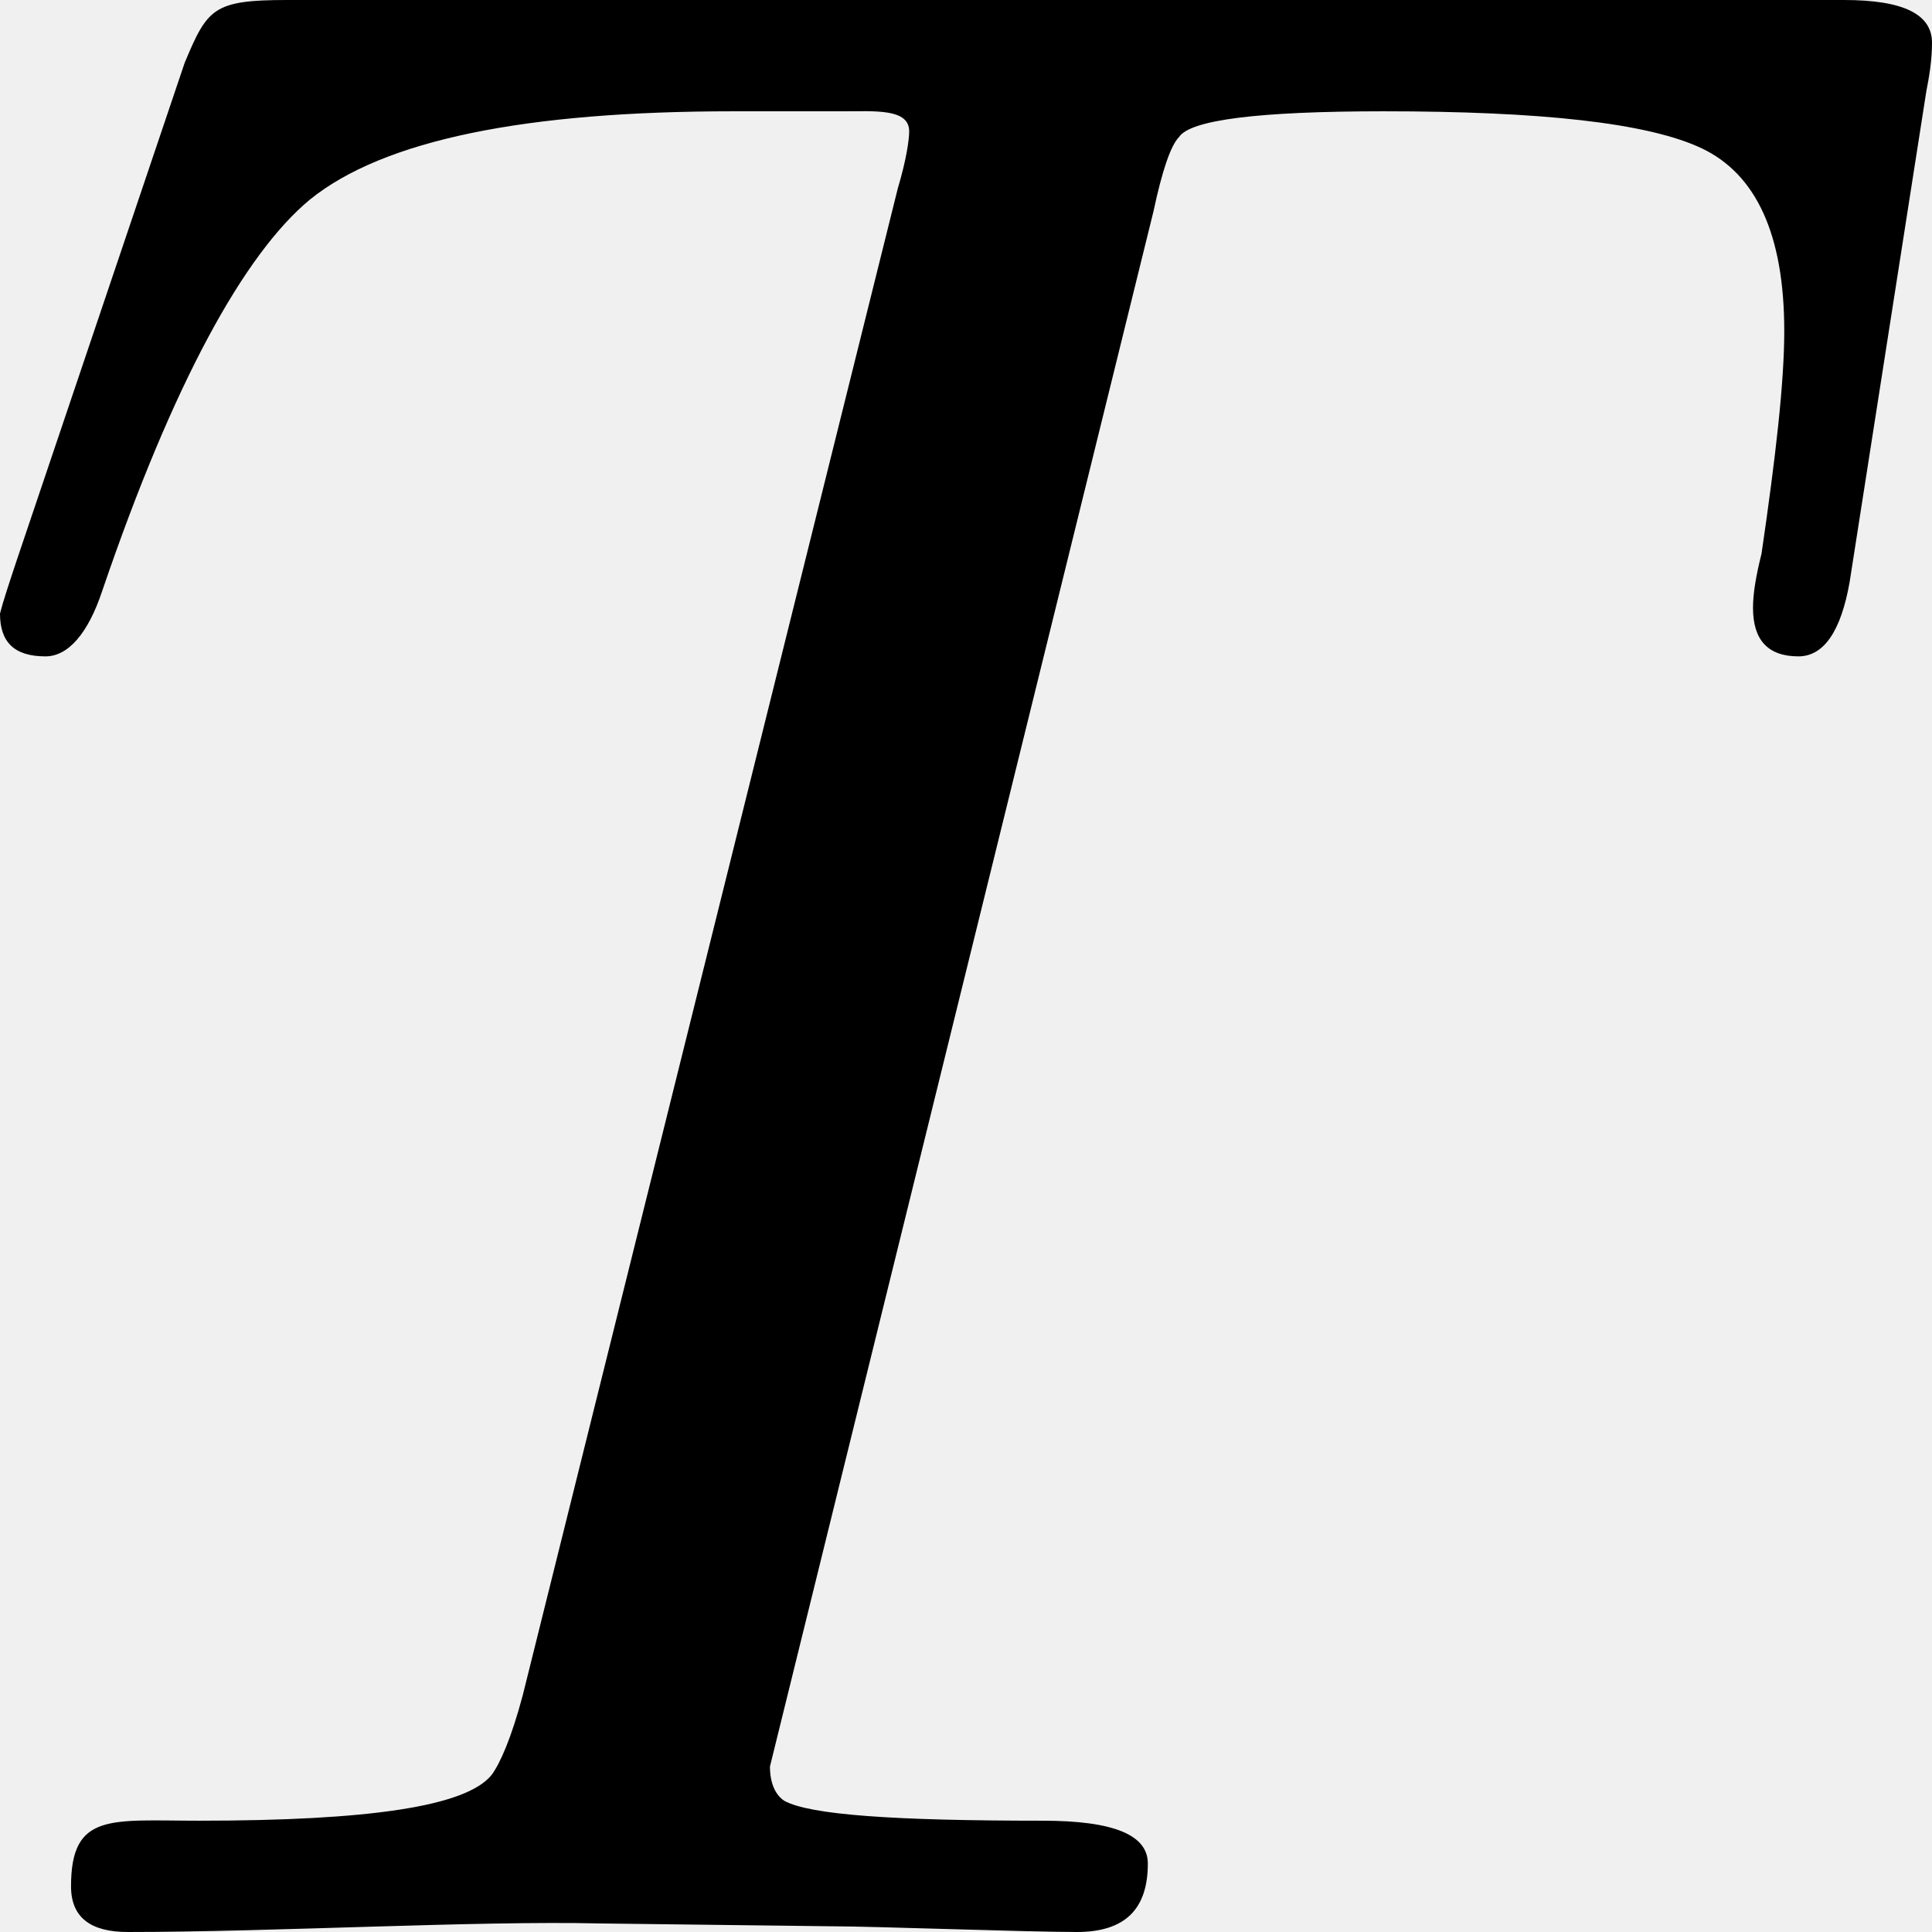
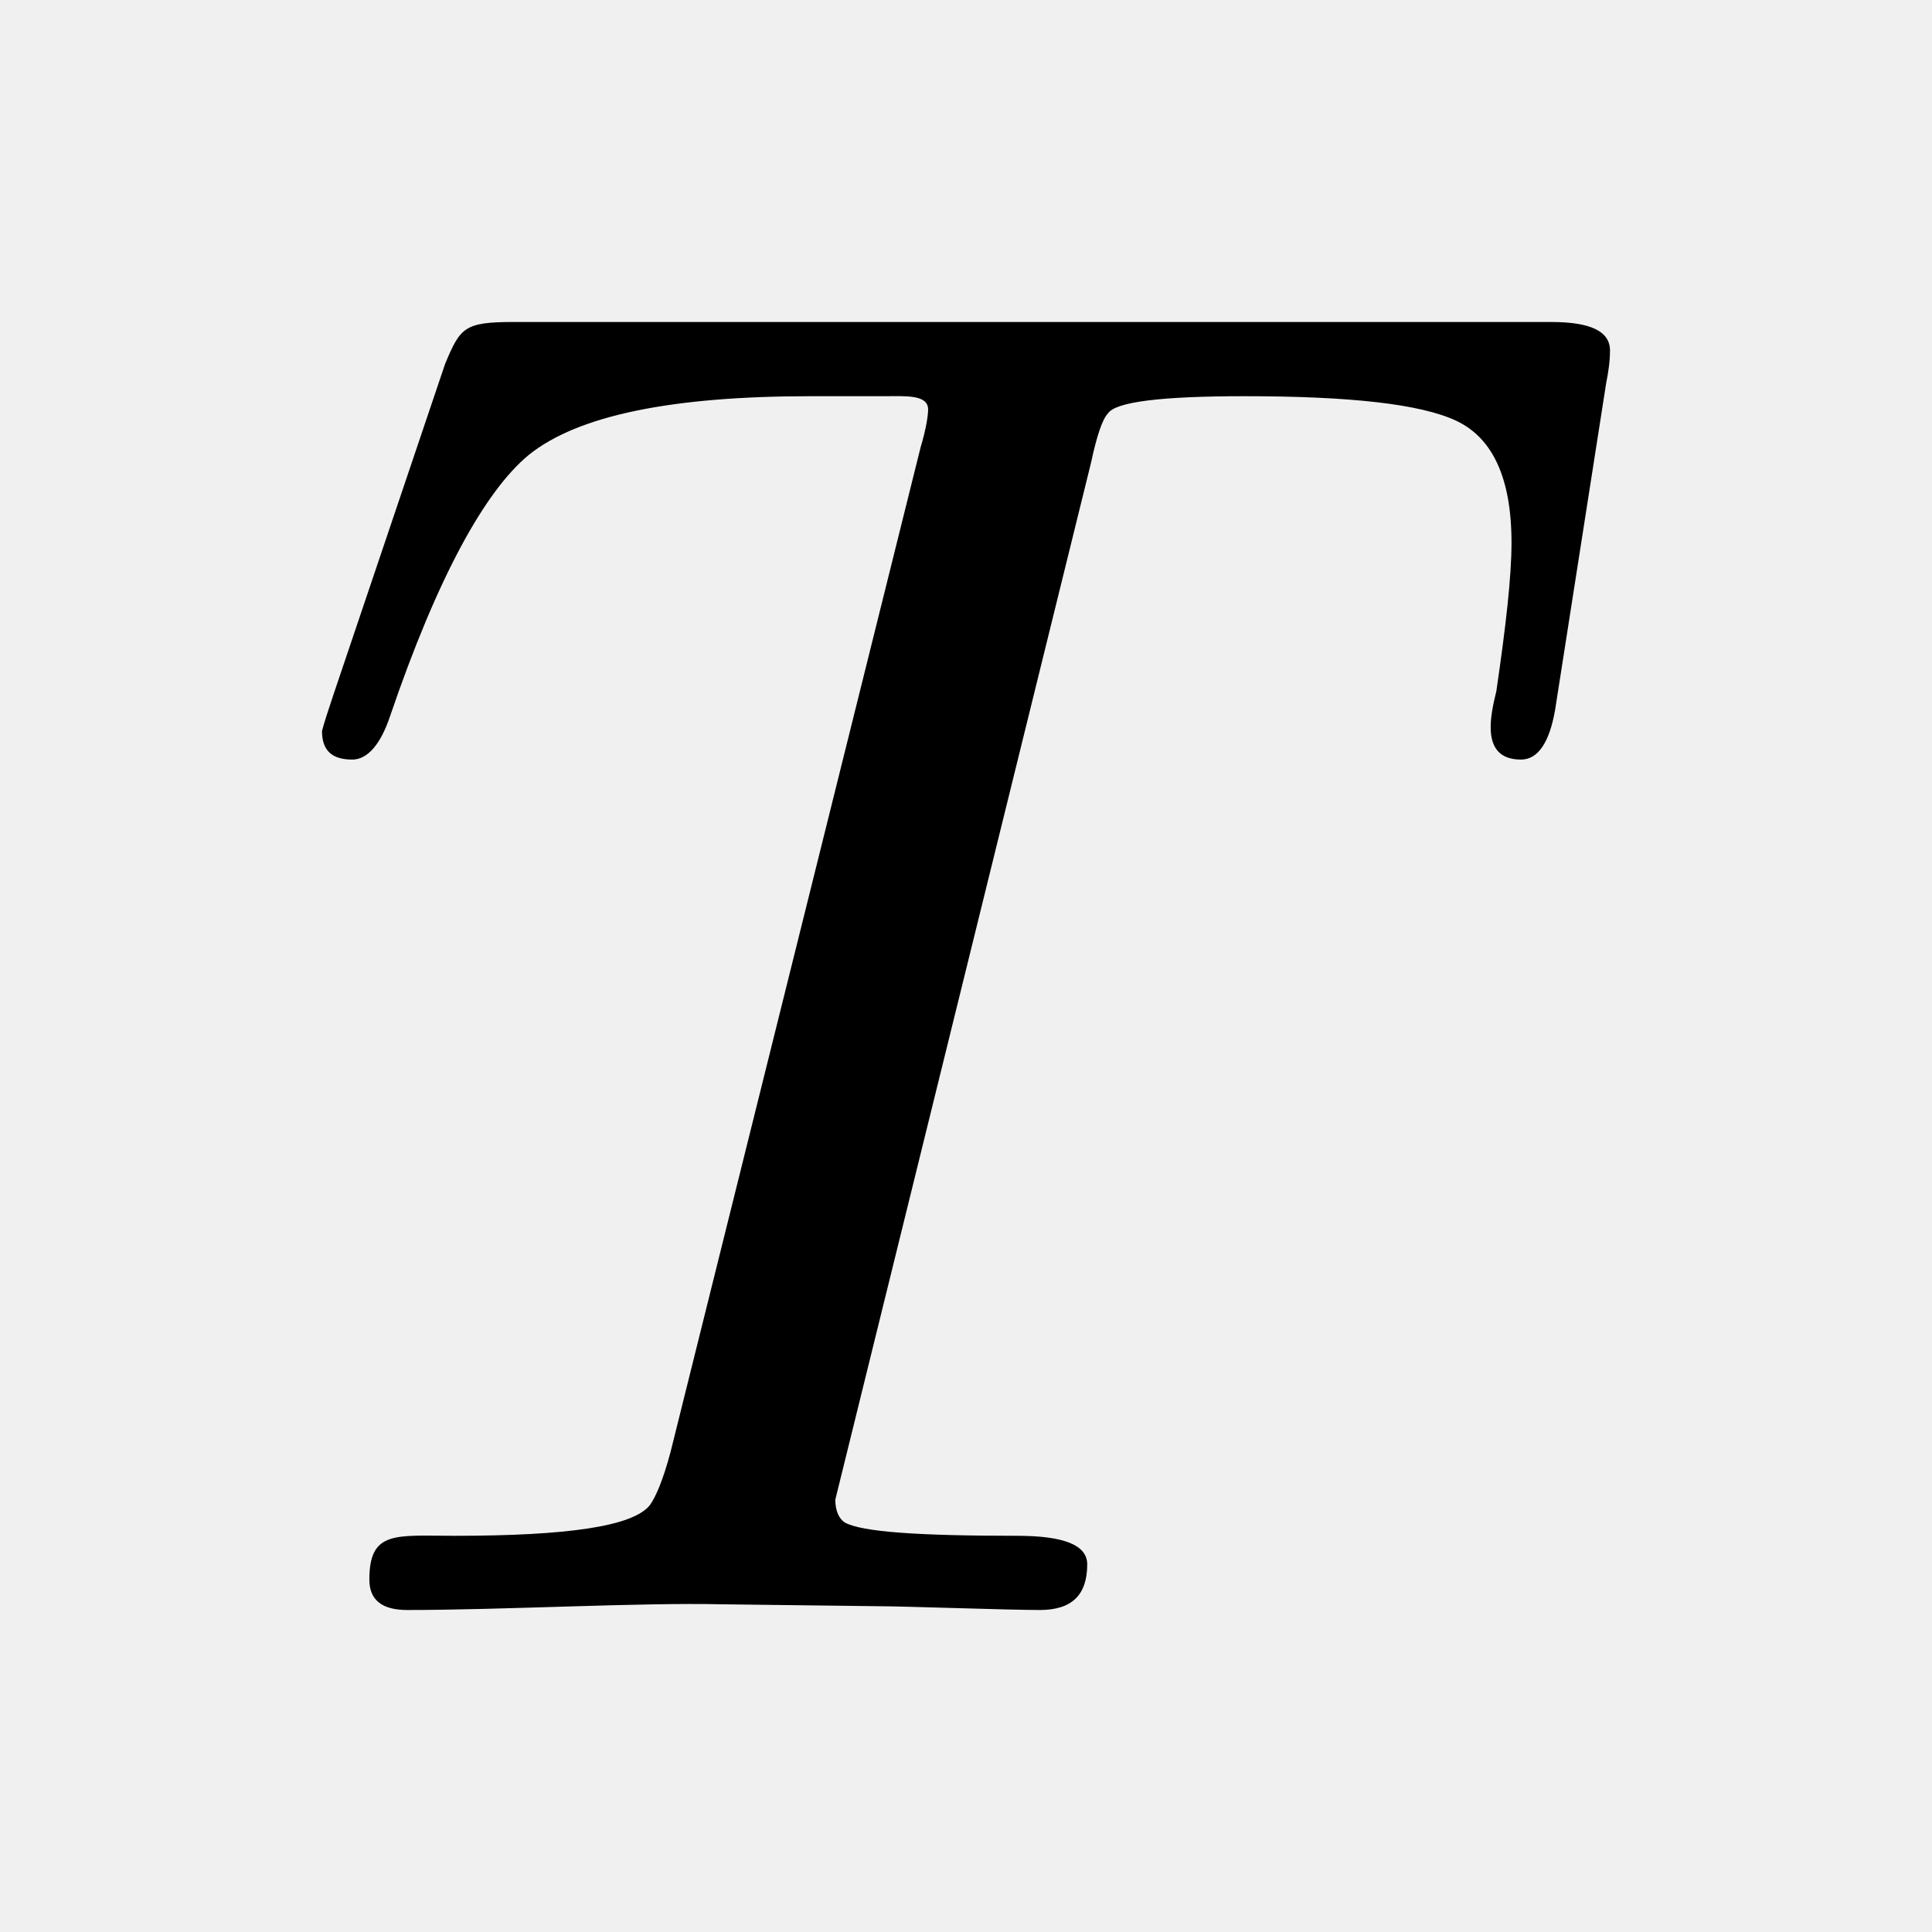
- <svg xmlns="http://www.w3.org/2000/svg" xmlns:xlink="http://www.w3.org/1999/xlink" width="80" height="80" viewBox="0 0 80 80" version="1.1" id="svg1" xml:space="preserve">
+ <svg xmlns="http://www.w3.org/2000/svg" xmlns:xlink="http://www.w3.org/1999/xlink" width="120" height="120" viewBox="0 0 120 120" version="1.1" id="svg1" xml:space="preserve">
  <defs id="defs1">
-     <marker style="overflow:visible" id="marker7" refX="0" refY="0" orient="auto-start-reverse" markerWidth="1" markerHeight="1" viewBox="0 0 1 1" preserveAspectRatio="xMidYMid">
-       <path style="fill:context-stroke;fill-rule:evenodd;stroke:none" d="M 0,0 5,-5 -12.5,0 5,5 Z" transform="scale(-0.5)" id="path7" />
+     <marker style="overflow:visible" id="ArrowWide" refX="0" refY="0" orient="auto-start-reverse" markerWidth="1" markerHeight="1" viewBox="0 0 1 1" preserveAspectRatio="xMidYMid">
+       <path style="fill:none;stroke:context-stroke;stroke-width:1;stroke-linecap:butt" d="M 3,-3 0,0 3,3" transform="rotate(180,0.125,0)" id="path1" />
    </marker>
-     <marker style="overflow:visible" id="marker7-6" refX="0" refY="0" orient="auto-start-reverse" markerWidth="1" markerHeight="1" viewBox="0 0 1 1" preserveAspectRatio="xMidYMid">
-       <path style="fill:context-stroke;fill-rule:evenodd;stroke:none" d="M 0,0 5,-5 -12.5,0 5,5 Z" transform="scale(-0.5)" id="path7-1" />
-     </marker>
+     <path id="MJX-11-NCM-I-1D45B" d="M 537,137 C 514,58 481,18 440,18 c -13,0 -20,10 -20,29 0,14 6,37 18,68 40,109 60,181 60,218 0,70 -47,109 -117,109 -59,0 -110,-26 -151,-79 -8,44 -43,79 -94,79 -56,0 -78,-52 -92,-97 -10,-32 -15,-51 -15,-58 0,-9 5,-14 16,-14 5,0 8,1 11,3 5,9 8,16 9,23 18,76 41,114 68,114 18,0 27,-14 27,-42 0,-13 -5,-40 -16,-81 L 87,63 C 84,50 78,24 78,19 c 0,-20 11,-30 33,-30 19,0 33,10 40,30 2,5 8,30 19,73 l 21,89 30,114 c 11,23 28,46 49,70 29,32 65,48 108,48 33,0 49,-22 49,-65 0,-38 -21,-114 -64,-228 -7,-18 -10,-33 -10,-46 0,-49 37,-85 85,-85 44,0 79,25 104,75 19,40 29,67 29,80 0,9 -5,14 -16,14 -3,0 -18,-9 -18,-21 z" />
    <path id="MJX-6-NCM-I-1D448" d="m 642,680 c -19,0 -83,3 -102,3 -15,0 -22,-8 -22,-24 0,-9 7,-14 21,-15 43,0 64,-13 64,-39 0,-6 -1,-13 -3,-20 L 511,232 C 496,175 467,126 424,84 377,39 325,17 269,17 195,17 152,67 152,141 l 1,9 c 0,19 3,41 10,67 l 96,385 c 5,21 14,34 27,39 6,2 23,3 52,3 26,0 37,0 37,24 0,10 -6,15 -17,15 l -127,-3 -127,3 c -16,0 -23,-9 -23,-24 0,-7 3,-12 8,-13 10,-1 18,-2 23,-2 31,-1 49,-3 54,-4 5,-1 7,-4 7,-9 0,-2 -1,-9 -4,-20 L 74,230 c -5,-19 -7,-38 -7,-58 0,-115 83,-194 198,-194 65,0 125,25 180,76 53,48 87,104 103,169 l 88,351 c 13,51 41,69 103,70 14,1 21,9 21,24 v 4 c -3,7 -8,11 -17,11 -19,0 -82,-3 -101,-3 z" />
    <path id="MJX-6-NCM-N-2062" d="" />
    <path id="MJX-6-NCM-I-1D443" d="M 555,683 H 235 c -23,0 -34,-1 -34,-23 0,-11 11,-16 33,-16 20,0 60,3 60,-13 0,-2 -1,-8 -4,-18 L 158,82 C 152,60 142,47 128,42 121,40 103,39 72,39 50,39 40,37 40,16 40,5 46,0 59,0 l 125,3 64,-1 c 11,0 51,-2 64,-2 16,0 24,8 24,24 0,10 -11,15 -32,15 -40,0 -60,4 -60,13 0,0 1,3 3,16 l 60,244 h 165 c 65,0 127,20 185,59 65,43 97,96 97,159 0,99 -94,153 -199,153 m -31,-39 c 87,0 130,-30 130,-90 0,-56 -28,-131 -57,-157 -38,-34 -88,-51 -150,-51 H 313 l 66,264 c 8,34 8,34 50,34 z" />
    <path id="MJX-12-NCM-N-31-7" d="M 269,666 C 228,624 168,603 89,603 v -39 c 52,0 95,8 128,24 V 82 c 0,-18 -4,-30 -13,-35 -9,-5 -34,-8 -74,-8 H 95 V 0 c 25,2 79,3 162,3 83,0 137,-1 162,-3 v 39 h -35 c -41,0 -66,3 -74,8 -8,5 -13,17 -13,35 v 554 c 0,24 -2,30 -28,30 z" />
    <path id="MJX-11-NCM-I-1D45B-7" d="M 537,137 C 514,58 481,18 440,18 c -13,0 -20,10 -20,29 0,14 6,37 18,68 40,109 60,181 60,218 0,70 -47,109 -117,109 -59,0 -110,-26 -151,-79 -8,44 -43,79 -94,79 -56,0 -78,-52 -92,-97 -10,-32 -15,-51 -15,-58 0,-9 5,-14 16,-14 5,0 8,1 11,3 5,9 8,16 9,23 18,76 41,114 68,114 18,0 27,-14 27,-42 0,-13 -5,-40 -16,-81 L 87,63 C 84,50 78,24 78,19 c 0,-20 11,-30 33,-30 19,0 33,10 40,30 2,5 8,30 19,73 l 21,89 30,114 c 11,23 28,46 49,70 29,32 65,48 108,48 33,0 49,-22 49,-65 0,-38 -21,-114 -64,-228 -7,-18 -10,-33 -10,-46 0,-49 37,-85 85,-85 44,0 79,25 104,75 19,40 29,67 29,80 0,9 -5,14 -16,14 -3,0 -18,-9 -18,-21 z" />
    <path id="MJX-7-NCM-I-1D434" d="m 137,3 c 18,0 80,-3 99,-3 15,0 22,8 22,23 0,9 -6,15 -19,16 -29,1 -43,11 -43,30 0,9 9,29 28,59 27,45 46,78 59,100 h 243 c 0,-7 1,-21 4,-43 7,-73 11,-113 11,-118 0,-19 -22,-28 -67,-28 -19,0 -28,-8 -28,-24 0,-10 6,-15 18,-15 24,0 100,3 124,3 20,0 91,-3 111,-3 15,0 22,8 22,24 0,10 -9,15 -27,15 -28,0 -45,2 -50,5 -5,3 -9,12 -10,27 l -60,618 c -3,19 -2,27 -23,27 -12,0 -22,-6 -29,-19 L 178,120 C 148,70 108,43 59,39 43,38 35,30 35,15 35,5 41,0 52,0 68,0 121,3 137,3 M 492,577 522,267 H 307 Z" />
    <path id="MJX-8-NCM-I-1D435" d="m 756,543 c 0,91 -90,140 -188,140 H 236 c -23,0 -33,-1 -33,-24 0,-16 20,-15 32,-15 30,-1 48,-3 53,-4 5,-1 7,-4 7,-9 0,-2 -1,-8 -4,-18 L 159,82 C 154,60 144,47 129,42 122,40 104,39 73,39 52,39 42,31 42,15 42,5 52,0 73,0 h 353 c 65,0 125,20 182,59 63,43 95,96 95,158 0,79 -65,127 -136,141 88,21 189,88 189,185 M 554,644 c 69,0 104,-32 104,-97 0,-51 -20,-93 -62,-127 -42,-34 -89,-50 -140,-50 H 317 l 60,240 c 8,34 8,34 50,34 M 582,299 c 14,-23 21,-46 21,-71 C 603,176 583,131 542,94 501,57 455,39 402,39 H 267 c -10,0 -17,0 -21,1 -6,0 -9,2 -9,5 0,1 0,4 1,8 31,127 55,223 71,287 h 184 c 43,0 72,-14 89,-41 z" />
    <path id="MJX-7-NCM-I-1D436" d="m 148,218 c 0,128 56,258 119,330 51,59 139,118 238,118 104,0 155,-79 155,-187 0,-9 -3,-41 -3,-50 0,-9 6,-14 19,-14 5,0 9,1 12,2 5,7 8,14 10,21 l 62,253 c 0,9 -5,14 -15,14 -4,0 -10,-4 -18,-13 L 662,619 C 623,676 568,705 497,705 442,705 388,692 333,667 222,615 141,533 89,421 63,366 50,310 50,253 50,173 75,108 126,56 177,4 242,-22 322,-22 c 79,0 151,29 216,86 27,23 50,51 69,82 27,45 41,76 41,95 0,9 -5,14 -16,14 -9,0 -14,-4 -16,-13 C 595,177 562,125 517,88 460,41 400,17 338,17 218,17 148,98 148,218 Z" />
    <path id="MJX-10-NCM-I-1D446" d="m 133,157 c 0,24 3,44 8,60 0,10 -5,15 -16,15 -5,0 -9,-2 -11,-4 C 109,223 52,8 52,-8 c 0,-9 5,-14 15,-14 5,0 12,5 21,16 l 45,53 c 35,-46 91,-69 167,-69 66,0 124,27 176,80 52,53 78,112 78,178 0,47 -16,87 -49,119 -15,13 -35,24 -60,33 -23,5 -45,11 -67,17 l -66,18 c -33,9 -58,46 -58,86 0,43 17,80 52,112 35,32 74,48 117,48 92,0 138,-50 138,-149 0,-18 -4,-38 -4,-55 v -3 c 3,-7 8,-11 16,-11 9,0 15,8 19,23 l 53,217 c 0,9 -5,14 -15,14 -5,0 -12,-5 -21,-16 l -43,-52 c -28,45 -75,68 -142,68 -63,0 -120,-24 -170,-71 -52,-48 -78,-103 -78,-166 0,-72 47,-129 106,-145 L 387,296 C 441,281 475,262 475,195 475,149 457,108 422,72 387,36 347,17 302,17 204,17 133,60 133,157 Z" />
    <path id="MJX-9-NCM-I-1D447" d="m 344,631 c 0,-3 -1,-10 -4,-20 L 208,83 C 204,68 200,59 197,55 188,44 154,39 94,39 63,39 49,42 49,16 49,5 56,0 69,0 120,0 192,4 235,3 l 82,-1 c 14,0 69,-2 86,-2 17,0 25,8 25,24 0,10 -12,15 -37,15 -52,0 -82,2 -91,7 -3,2 -5,6 -5,12 l 135,545 c 3,14 6,23 9,26 4,6 28,9 72,9 55,0 93,-4 112,-13 19,-9 29,-30 29,-64 0,-18 -3,-44 -8,-78 -2,-8 -3,-14 -3,-19 0,-11 5,-17 16,-17 9,0 15,9 18,26 l 27,172 c 1,5 2,11 2,17 0,10 -10,15 -31,15 H 125 C 99,677 97,674 89,655 L 30,481 c -3,-9 -5,-15 -6,-19 0,-10 5,-15 16,-15 8,0 15,8 20,23 25,73 50,118 73,137 26,21 76,31 149,31 h 39 c 11,0 23,1 23,-7 z" />
+     <marker style="overflow:visible" id="marker7-7" refX="0" refY="0" orient="auto-start-reverse" markerWidth="1" markerHeight="1" viewBox="0 0 1 1" preserveAspectRatio="xMidYMid">
+       <path style="fill:context-stroke;fill-rule:evenodd;stroke:none" d="M 0,0 5,-5 -12.5,0 5,5 Z" transform="scale(-0.5)" id="path7-5" />
+     </marker>
  </defs>
-   <g id="layer9" transform="matrix(1.142857,0,0,1.142857,-30.47141,-22.90016)" style="display:none">
-     <rect style="fill:none;stroke:#000000;stroke-width:0.875;stroke-linecap:butt;stroke-linejoin:round;stroke-miterlimit:4;stroke-dasharray:none" id="rect5" width="66.267" height="18.971" x="18.35" y="15.225" />
-     <rect style="fill:none;stroke:#000000;stroke-width:0.875;stroke-linecap:butt;stroke-linejoin:round;stroke-miterlimit:4;stroke-dasharray:none" id="rect5-3" width="66.267" height="18.971" x="18.35" y="75.879" />
-     <path style="display:inline;fill:none;stroke:#000000;stroke-width:0.875;stroke-linecap:butt;stroke-miterlimit:4;stroke-dasharray:none;marker-end:url(#marker7-6)" d="m 86.438,22.996 c 14.283,10.144 16.719,41.94 3.815,60.508" id="path1-3-4" />
-     <ellipse style="display:inline;fill:#000000;fill-opacity:1;stroke:#000000;stroke-width:0;stroke-linecap:butt;stroke-miterlimit:4;stroke-dasharray:none;stroke-opacity:1" id="path10-7" cx="86.92" cy="23.334" rx="0.758" ry="0.759" />
+   <g id="layer9-0-5" style="display:none" transform="matrix(1.142857,0,0,1.142857,-10.47141,-2.900159)">
+     <rect style="fill:none;stroke:#000000;stroke-width:2.625;stroke-linecap:butt;stroke-linejoin:round;stroke-miterlimit:4;stroke-dasharray:none" id="rect5-6-6" width="63" height="18.971" x="11.35" y="23.975" ry="0" />
+     <rect style="fill:none;stroke:#000000;stroke-width:2.625;stroke-linecap:butt;stroke-linejoin:round;stroke-miterlimit:4;stroke-dasharray:none" id="rect5-3-1-2" width="63" height="18.971" x="11.35" y="67.129" ry="0" />
+     <path style="display:inline;fill:none;stroke:#000000;stroke-width:1.75;stroke-linecap:butt;stroke-miterlimit:4;stroke-dasharray:none;marker-end:url(#marker7-7)" d="m 78.902,32.598 c 12.426,7.36 15.474,30.431 4.247,43.904" id="path1-3-1" />
+     <ellipse style="display:inline;fill:#000000;fill-opacity:1;stroke:#000000;stroke-width:0;stroke-linecap:butt;stroke-miterlimit:4;stroke-dasharray:none;stroke-opacity:1" id="path10-2" cx="79.247" cy="32.837" rx="1.685" ry="1.687" />
+     <use data-c="1D45B" xlink:href="#MJX-11-NCM-I-1D45B" id="use1-3" transform="matrix(0.04322879,0,0,-0.05100165,89.36872,62.08417)" style="display:inline;fill:#000000;stroke:#000000;stroke-width:0" />
  </g>
-   <g id="layer5" style="display:none" transform="translate(-20,-20)">
+   <g id="g5" style="display:none" transform="matrix(1.142857,0,0,1.142857,-10.47141,-2.900159)">
+     <rect style="fill:none;stroke:#000000;stroke-width:2.625;stroke-linecap:butt;stroke-linejoin:round;stroke-miterlimit:4;stroke-dasharray:none" id="rect3" width="63" height="18.971" x="11.35" y="23.975" ry="0" />
+     <rect style="fill:none;stroke:#000000;stroke-width:2.625;stroke-linecap:butt;stroke-linejoin:round;stroke-miterlimit:4;stroke-dasharray:none" id="rect5" width="63" height="18.971" x="11.35" y="67.129" ry="0" />
+     <path style="display:inline;fill:none;stroke:#000000;stroke-width:1.75;stroke-linecap:butt;stroke-miterlimit:4;stroke-dasharray:none;marker-end:url(#marker7-7)" d="m 78.902,32.598 c 12.426,7.36 15.474,30.431 4.247,43.904" id="path5" />
+     <ellipse style="display:inline;fill:#000000;fill-opacity:1;stroke:#000000;stroke-width:0;stroke-linecap:butt;stroke-miterlimit:4;stroke-dasharray:none;stroke-opacity:1" id="ellipse5" cx="79.247" cy="32.837" rx="1.685" ry="1.687" />
+     <use data-c="31" xlink:href="#MJX-12-NCM-N-31-7" id="use1-28-6" transform="matrix(0.05473826,0,0,-0.04672347,87.80882,69.54873)" style="display:inline;fill:#000000;stroke:#000000;stroke-width:0" />
+   </g>
+   <g id="layer5" style="display:none">
    <g id="g8" transform="translate(0.9826016,4.920231)">
-       <rect style="fill:#000000;stroke:#000000;stroke-width:2;stroke-linecap:butt;stroke-linejoin:round;stroke-dasharray:none" id="rect6" width="84.853" height="2.912" x="16.617" y="38.672" />
-       <path style="fill:none;stroke:#000000;stroke-width:4.1;stroke-linecap:butt;stroke-linejoin:round;stroke-dasharray:none" d="M 69.296,69.827 C 19.968,69.01 12.478,74.54 15.556,40.659" id="path8" />
-       <circle style="fill:#ffffff;stroke:#000000;stroke-width:2;stroke-linecap:butt;stroke-linejoin:round;stroke-dasharray:none" id="path4" cx="15.203" cy="40.128" r="4.419" />
-       <circle style="fill:#ffffff;stroke:#000000;stroke-width:2;stroke-linecap:butt;stroke-linejoin:round;stroke-dasharray:none" id="path4-3" cx="69.087" cy="70.031" r="4.419" />
-       <circle style="fill:#ffffff;stroke:#000000;stroke-width:2;stroke-linecap:butt;stroke-linejoin:round;stroke-dasharray:none" id="path4-1" cx="102.832" cy="40.128" r="4.419" />
+       <rect style="fill:none;stroke:#8a3ffc;stroke-width:5;stroke-linecap:butt;stroke-linejoin:round;stroke-dasharray:none;stroke-opacity:1" id="rect6" width="84.853" height="2.912" x="16.617" y="38.672" />
+       <path style="fill:none;stroke:#8a3ffc;stroke-width:6.6;stroke-linecap:butt;stroke-linejoin:round;stroke-dasharray:none;stroke-opacity:1" d="M 68.943,80.08 C 19.614,79.263 12.124,84.793 15.203,50.912" id="path8" />
+       <circle style="fill:#ffffff;stroke:#8a3ffc;stroke-width:2;stroke-linecap:butt;stroke-linejoin:round;stroke-dasharray:none;stroke-opacity:1" id="path4" cx="14.761" cy="40.128" r="12.993" />
+       <circle style="display:inline;fill:#ffffff;stroke:#8a3ffc;stroke-width:2;stroke-linecap:butt;stroke-linejoin:round;stroke-dasharray:none;stroke-opacity:1" id="path4-35" cx="105.186" cy="40.128" r="12.993" />
+       <circle style="display:inline;fill:#ffffff;stroke:#8a3ffc;stroke-width:2;stroke-linecap:butt;stroke-linejoin:round;stroke-dasharray:none;stroke-opacity:1" id="path4-35-6" cx="79.905" cy="80.25" r="12.993" />
    </g>
  </g>
-   <g id="layer9-0" transform="matrix(1.142857,0,0,1.142857,-30.47141,-22.90016)" style="display:none">
-     <rect style="fill:none;stroke:#000000;stroke-width:0.875;stroke-linecap:butt;stroke-linejoin:round;stroke-miterlimit:4;stroke-dasharray:none" id="rect5-6" width="66.267" height="18.971" x="18.35" y="15.225" ry="0" />
-     <rect style="fill:none;stroke:#000000;stroke-width:0.875;stroke-linecap:butt;stroke-linejoin:round;stroke-miterlimit:4;stroke-dasharray:none" id="rect5-3-1" width="66.267" height="18.971" x="18.35" y="75.879" ry="0" />
-     <path style="display:inline;fill:none;stroke:#000000;stroke-width:0.875;stroke-linecap:butt;stroke-miterlimit:4;stroke-dasharray:none;marker-end:url(#marker7)" d="m 86.413,22.996 c 14.283,10.144 16.719,41.94 3.815,60.508" id="path1-3" />
-     <ellipse style="display:inline;fill:#000000;fill-opacity:1;stroke:#000000;stroke-width:0;stroke-linecap:butt;stroke-miterlimit:4;stroke-dasharray:none;stroke-opacity:1" id="path10" cx="86.895" cy="23.334" rx="0.758" ry="0.759" />
+   <g id="layer2" style="display:none">
+     <path style="fill:none;stroke:#000000;stroke-width:3;stroke-dasharray:none" d="M 21.188,19.911 V 99.911 L 97.652,55.279 Z" id="path2" />
  </g>
-   <g id="layer2" style="display:none" transform="translate(-20,-20)">
-     <path style="fill:none;stroke:#000000;stroke-width:2;stroke-dasharray:none" d="M 21.188,19.911 V 99.911 L 97.652,55.279 Z" id="path2" />
+   <g id="layer4" style="display:none">
+     <rect style="fill:none;stroke:#000000;stroke-width:3;stroke-dasharray:none" id="rect4" width="38" height="88.388" x="13" y="15.806" ry="5.127" rx="4.52" />
+     <rect style="display:inline;fill:none;stroke:#000000;stroke-width:3;stroke-dasharray:none" id="rect4-3" width="38" height="88.388" x="69" y="15.806" ry="5.127" rx="4.52" />
  </g>
-   <g id="layer4" style="display:none" transform="translate(-20,-20)">
-     <rect style="fill:none;stroke:#000000;stroke-width:2;stroke-dasharray:none" id="rect4" width="38" height="88.388" x="13" y="15.806" ry="5.127" rx="4.52" />
-     <rect style="display:inline;fill:none;stroke:#000000;stroke-width:2;stroke-dasharray:none" id="rect4-3" width="38" height="88.388" x="69" y="15.806" ry="5.127" rx="4.52" />
-   </g>
-   <g id="layer1" transform="matrix(1.142857,0,0,1.142857,-30.47141,-22.90016)" style="display:none">
-     <g id="box" transform="matrix(3.5,0,0,3.499356,-20.69171,2.615503)" style="display:inline">
+   <g id="layer1" transform="matrix(1.142857,0,0,1.142857,-10.47141,-2.900159)" style="display:none">
+     <g id="box" transform="matrix(3.5,0,0,3.499356,-29.44171,2.615503)" style="display:inline">
      <rect style="fill:#1a1a1a" id="rect1" width="0.5" height="20" x="13.531" y="4.979" ry="0.206" />
      <rect style="fill:#1a1a1a" id="rect1-5" height="0.5" x="13.53" y="24.482" width="20" ry="0.25" />
    </g>
    <g id="layer3" style="display:inline" transform="translate(44,44.00184)">
-       <path id="use1" d="m 24.786,8.155 c 3.419,-5.128 5.129,-10.066 5.129,-14.687 0,-3.419 -1.33,-5.128 -3.926,-5.128 -2.469,0 -4.812,1.836 -7.155,5.571 -1.456,2.342 -2.596,4.432 -3.419,6.331 C 12.122,7.775 10.476,14.993 10.476,21.83 l -4.686,4.558 c -0.253,0.317 -0.38,0.57 -0.38,0.76 0,0.696 0.317,1.076 1.013,1.076 0.253,0 1.646,-1.266 4.242,-3.798 0.886,6.204 3.293,9.306 7.155,9.306 2.343,0 5.192,-1.456 8.485,-4.432 1.013,-0.886 1.52,-1.519 1.52,-1.899 0,-0.696 -0.317,-1.013 -1.013,-1.013 -0.19,0 -0.507,0.19 -0.95,0.633 -3.293,3.229 -5.952,4.811 -7.915,4.811 -2.343,0 -3.546,-2.596 -3.546,-7.85 0,-3.798 -0.063,-3.355 1.583,-5.001 3.103,-3.102 6.079,-6.711 8.801,-10.826 m 1.266,-17.916 c 1.266,0 1.9,1.013 1.9,2.975 0,6.774 -4.242,14.687 -12.79,23.804 0.886,-5.001 4.052,-16.65 6.142,-21.081 1.836,-3.798 3.419,-5.698 4.749,-5.698 z" style="fill:#000000;stroke:#000000;stroke-width:0" />
+       <path id="use1" d="m 16.036,8.155 c 3.419,-5.128 5.129,-10.066 5.129,-14.687 0,-3.419 -1.33,-5.128 -3.926,-5.128 -2.469,0 -4.812,1.836 -7.155,5.571 -1.456,2.342 -2.596,4.432 -3.419,6.331 C 3.372,7.775 1.726,14.993 1.726,21.83 l -4.686,4.558 c -0.253,0.317 -0.38,0.57 -0.38,0.76 0,0.696 0.317,1.076 1.013,1.076 0.253,0 1.646,-1.266 4.242,-3.798 0.886,6.204 3.293,9.306 7.155,9.306 2.343,0 5.192,-1.456 8.485,-4.432 1.013,-0.886 1.52,-1.519 1.52,-1.899 0,-0.696 -0.317,-1.013 -1.013,-1.013 -0.19,0 -0.507,0.19 -0.95,0.633 -3.293,3.229 -5.952,4.811 -7.915,4.811 -2.343,0 -3.546,-2.596 -3.546,-7.85 0,-3.798 -0.063,-3.355 1.583,-5.001 C 10.337,15.879 13.313,12.27 16.036,8.155 m 1.266,-17.916 c 1.266,0 1.9,1.013 1.9,2.975 0,6.774 -4.242,14.687 -12.79,23.804 0.886,-5.001 4.052,-16.65 6.142,-21.081 1.836,-3.798 3.419,-5.698 4.749,-5.698 z" style="fill:#000000;stroke:#000000;stroke-width:0" />
    </g>
  </g>
-   <g id="layer6" style="display:none" transform="translate(-20,-20)">
-     <g data-mml-node="math" data-latex="UP" data-semantic-type="infixop" data-semantic-role="implicit" data-semantic-annotation="clearspeak:simple;clearspeak:unit;depth:1" data-semantic-id="3" data-semantic-children="0,1" data-semantic-content="2" data-semantic-attributes="latex:UP" data-semantic-owns="0 2 1" aria-level="0" data-speech-node="true" data-semantic-structure="(3 0 2 1)" id="g4" transform="matrix(0.05071653,0,0,-0.06398446,19.90858,81.14686)" style="display:inline;fill:#000000;stroke:#000000;stroke-width:0">
-       <g data-mml-node="mi" data-latex="U" data-semantic-type="identifier" data-semantic-role="latinletter" data-semantic-font="italic" data-semantic-annotation="clearspeak:simple;nemeth:number;depth:2" data-semantic-id="0" data-semantic-parent="3" data-semantic-attributes="latex:U" aria-level="1" data-speech-node="true" id="g1" style="stroke-width:0">
-         <use data-c="1D448" xlink:href="#MJX-6-NCM-I-1D448" id="use1-2" style="stroke-width:0" />
+   <g id="g16" transform="matrix(1.142857,0,0,1.142857,-10.47141,-2.900159)" style="display:none">
+     <g id="g14" transform="matrix(3.5,0,0,3.499356,-29.44171,2.615503)" style="display:inline">
+       <rect style="fill:#1a1a1a" id="rect8" width="0.5" height="20" x="12.531" y="4.979" ry="0.206" />
+       <rect style="display:inline;fill:#1a1a1a" id="rect9" width="0.5" height="20" x="32.03" y="4.979" ry="0.206" />
+       <rect style="fill:#1a1a1a" id="rect10" height="0.5" x="12.53" y="24.482" width="20" ry="0.25" />
+       <path style="fill:none;stroke:#000000;stroke-width:0.95;stroke-linejoin:round;stroke-dasharray:none;marker-start:url(#ArrowWide)" d="m 37.574,21.286 c 0.103,-9.935 0.121,-9.953 -3.933,-9.946" id="path10" />
+     </g>
+     <path id="path14" d="m 56.536,52.157 c 3.419,-5.128 5.129,-10.066 5.129,-14.687 0,-3.419 -1.33,-5.128 -3.926,-5.128 -2.469,0 -4.812,1.836 -7.155,5.571 -1.456,2.342 -2.596,4.432 -3.419,6.331 -3.293,7.534 -4.939,14.751 -4.939,21.588 l -4.686,4.558 c -0.253,0.317 -0.38,0.57 -0.38,0.76 0,0.696 0.317,1.076 1.013,1.076 0.253,0 1.646,-1.266 4.242,-3.798 0.886,6.204 3.293,9.306 7.155,9.306 2.343,0 5.192,-1.456 8.485,-4.432 1.013,-0.886 1.52,-1.519 1.52,-1.899 0,-0.696 -0.317,-1.013 -1.013,-1.013 -0.19,0 -0.507,0.19 -0.95,0.633 -3.293,3.229 -5.952,4.811 -7.915,4.811 -2.343,0 -3.546,-2.596 -3.546,-7.85 0,-3.798 -0.063,-3.355 1.583,-5.001 3.103,-3.102 6.079,-6.711 8.801,-10.826 m 1.266,-17.916 c 1.266,0 1.9,1.013 1.9,2.975 0,6.774 -4.242,14.687 -12.79,23.804 0.886,-5.001 4.052,-16.65 6.142,-21.081 1.836,-3.798 3.419,-5.698 4.749,-5.698 z" style="display:inline;fill:#000000;stroke:#000000;stroke-width:0" />
+     <rect style="display:inline;fill:none;stroke:#000000;stroke-width:1.75;stroke-linejoin:round;stroke-opacity:0" id="rect27" width="2.63" height="45.476" x="110.632" y="44.765" />
+   </g>
+   <g id="g25" transform="matrix(1.142857,0,0,1.142857,-10.47141,-2.900159)" style="display:none">
+     <g id="g23" transform="matrix(3.5,0,0,3.499356,-32.94171,2.615503)" style="display:inline">
+       <rect style="fill:#1a1a1a" id="rect21" width="0.5" height="20" x="13.531" y="4.979" ry="0.206" />
+       <rect style="display:inline;fill:#1a1a1a" id="rect22" width="0.5" height="20" x="33.03" y="4.979" ry="0.206" />
+       <rect style="fill:#1a1a1a" id="rect23" height="0.5" x="13.53" y="24.482" width="20" ry="0.25" />
+     </g>
+     <path style="display:inline;fill:none;stroke:#000000;stroke-width:3.325;stroke-linejoin:round;stroke-dasharray:none;marker-end:url(#ArrowWide)" d="m 109.81,77.102 c 0.566,-34.767 0.663,-34.829 -21.608,-34.803" id="path27" />
+     <path id="path24" d="m 56.536,52.157 c 3.419,-5.128 5.129,-10.066 5.129,-14.687 0,-3.419 -1.33,-5.128 -3.926,-5.128 -2.469,0 -4.812,1.836 -7.155,5.571 -1.456,2.342 -2.596,4.432 -3.419,6.331 -3.293,7.534 -4.939,14.751 -4.939,21.588 l -4.686,4.558 c -0.253,0.317 -0.38,0.57 -0.38,0.76 0,0.696 0.317,1.076 1.013,1.076 0.253,0 1.646,-1.266 4.242,-3.798 0.886,6.204 3.293,9.306 7.155,9.306 2.343,0 5.192,-1.456 8.485,-4.432 1.013,-0.886 1.52,-1.519 1.52,-1.899 0,-0.696 -0.317,-1.013 -1.013,-1.013 -0.19,0 -0.507,0.19 -0.95,0.633 -3.293,3.229 -5.952,4.811 -7.915,4.811 -2.343,0 -3.546,-2.596 -3.546,-7.85 0,-3.798 -0.063,-3.355 1.583,-5.001 3.103,-3.102 6.079,-6.711 8.801,-10.826 m 1.266,-17.916 c 1.266,0 1.9,1.013 1.9,2.975 0,6.774 -4.242,14.687 -12.79,23.804 0.886,-5.001 4.052,-16.65 6.142,-21.081 1.836,-3.798 3.419,-5.698 4.749,-5.698 z" style="display:inline;fill:#000000;stroke:#000000;stroke-width:0" />
+     <rect style="fill:none;stroke:#000000;stroke-width:1.75;stroke-linejoin:round;stroke-opacity:0" id="rect26" width="2.63" height="45.476" x="110.632" y="44.765" />
+   </g>
+   <g id="layer6" style="display:none">
+     <use data-c="31" xlink:href="#MJX-12-NCM-N-31-7" id="use1-28" transform="matrix(0.0507729,0,0,-0.03773785,89.86974,30.26861)" style="fill:#000000;stroke:#000000;stroke-width:0" />
+     <g data-mml-node="math" data-latex="UP" data-semantic-type="infixop" data-semantic-role="implicit" data-semantic-annotation="clearspeak:simple;clearspeak:unit;depth:1" data-semantic-id="3" data-semantic-children="0,1" data-semantic-content="2" data-semantic-attributes="latex:UP" data-semantic-owns="0 2 1" aria-level="0" data-speech-node="true" data-semantic-structure="(3 0 2 1)" id="g12-1" transform="matrix(0.05926404,0,0,-0.07749229,13.15178,85.6112)" style="display:inline;fill:#000000;stroke:#000000;stroke-width:0">
+       <g data-mml-node="mi" data-latex="U" data-semantic-type="identifier" data-semantic-role="latinletter" data-semantic-font="italic" data-semantic-annotation="clearspeak:simple;nemeth:number;depth:2" data-semantic-id="0" data-semantic-parent="3" data-semantic-attributes="latex:U" aria-level="1" data-speech-node="true" id="g9-8" style="stroke-width:0">
+         <use data-c="1D448" xlink:href="#MJX-6-NCM-I-1D448" id="use8-7" style="stroke-width:0" />
      </g>
-       <g data-mml-node="mo" data-semantic-type="operator" data-semantic-role="multiplication" data-semantic-annotation="depth:2" data-semantic-id="2" data-semantic-parent="3" data-semantic-added="true" data-semantic-operator="infixop,⁢" aria-level="1" data-speech-node="true" transform="translate(760)" id="g2" style="stroke-width:0">
-         <use data-c="2062" xlink:href="#MJX-6-NCM-N-2062" id="use2" style="stroke-width:0" />
+       <g data-mml-node="mo" data-semantic-type="operator" data-semantic-role="multiplication" data-semantic-annotation="depth:2" data-semantic-id="2" data-semantic-parent="3" data-semantic-added="true" data-semantic-operator="infixop,⁢" aria-level="1" data-speech-node="true" transform="translate(760)" id="g10-9" style="stroke-width:0">
+         <use data-c="2062" xlink:href="#MJX-6-NCM-N-2062" id="use9-2" style="stroke-width:0" />
      </g>
-       <g data-mml-node="mi" data-latex="P" data-semantic-type="identifier" data-semantic-role="latinletter" data-semantic-font="italic" data-semantic-annotation="clearspeak:simple;depth:2" data-semantic-id="1" data-semantic-parent="3" data-semantic-attributes="latex:P" aria-level="1" data-speech-node="true" transform="translate(760)" id="g3" style="stroke-width:0">
-         <use data-c="1D443" xlink:href="#MJX-6-NCM-I-1D443" id="use3" style="stroke-width:0" />
+       <g data-mml-node="mi" data-latex="P" data-semantic-type="identifier" data-semantic-role="latinletter" data-semantic-font="italic" data-semantic-annotation="clearspeak:simple;depth:2" data-semantic-id="1" data-semantic-parent="3" data-semantic-attributes="latex:P" aria-level="1" data-speech-node="true" transform="translate(760)" id="g11-0" style="stroke-width:0">
+         <use data-c="1D443" xlink:href="#MJX-6-NCM-I-1D443" id="use10-2" style="stroke-width:0" />
      </g>
    </g>
-     <use data-c="31" xlink:href="#MJX-12-NCM-N-31-7" id="use1-28" transform="matrix(0.018096,0,0,-0.018096,96.13674,36.27902)" style="fill:#000000;stroke:#000000;stroke-width:0" />
  </g>
-   <g id="g13" style="display:none" transform="translate(-20,-20)">
-     <g data-mml-node="math" data-latex="UP" data-semantic-type="infixop" data-semantic-role="implicit" data-semantic-annotation="clearspeak:simple;clearspeak:unit;depth:1" data-semantic-id="3" data-semantic-children="0,1" data-semantic-content="2" data-semantic-attributes="latex:UP" data-semantic-owns="0 2 1" aria-level="0" data-speech-node="true" data-semantic-structure="(3 0 2 1)" id="g12" transform="matrix(0.05071653,0,0,-0.06398446,19.90858,81.14686)" style="display:inline;fill:#000000;stroke:#000000;stroke-width:0">
+   <g id="layer11" style="display:none">
+     <rect style="fill:none;fill-opacity:1;stroke:#000000;stroke-width:3;stroke-linejoin:round;stroke-dasharray:none;stroke-opacity:1" id="rect2" width="80" height="80" x="20" y="20" />
+   </g>
+   <g id="g13" style="display:none">
+     <g data-mml-node="math" data-latex="UP" data-semantic-type="infixop" data-semantic-role="implicit" data-semantic-annotation="clearspeak:simple;clearspeak:unit;depth:1" data-semantic-id="3" data-semantic-children="0,1" data-semantic-content="2" data-semantic-attributes="latex:UP" data-semantic-owns="0 2 1" aria-level="0" data-speech-node="true" data-semantic-structure="(3 0 2 1)" id="g12" transform="matrix(0.05926404,0,0,-0.07749229,13.15178,85.6112)" style="display:inline;fill:#000000;stroke:#000000;stroke-width:0">
      <g data-mml-node="mi" data-latex="U" data-semantic-type="identifier" data-semantic-role="latinletter" data-semantic-font="italic" data-semantic-annotation="clearspeak:simple;nemeth:number;depth:2" data-semantic-id="0" data-semantic-parent="3" data-semantic-attributes="latex:U" aria-level="1" data-speech-node="true" id="g9" style="stroke-width:0">
        <use data-c="1D448" xlink:href="#MJX-6-NCM-I-1D448" id="use8" style="stroke-width:0" />
      </g>
      <g data-mml-node="mo" data-semantic-type="operator" data-semantic-role="multiplication" data-semantic-annotation="depth:2" data-semantic-id="2" data-semantic-parent="3" data-semantic-added="true" data-semantic-operator="infixop,⁢" aria-level="1" data-speech-node="true" transform="translate(760)" id="g10" style="stroke-width:0">
        <use data-c="2062" xlink:href="#MJX-6-NCM-N-2062" id="use9" style="stroke-width:0" />
      </g>
      <g data-mml-node="mi" data-latex="P" data-semantic-type="identifier" data-semantic-role="latinletter" data-semantic-font="italic" data-semantic-annotation="clearspeak:simple;depth:2" data-semantic-id="1" data-semantic-parent="3" data-semantic-attributes="latex:P" aria-level="1" data-speech-node="true" transform="translate(760)" id="g11" style="stroke-width:0">
        <use data-c="1D443" xlink:href="#MJX-6-NCM-I-1D443" id="use10" style="stroke-width:0" />
      </g>
    </g>
-     <use data-c="1D45B" xlink:href="#MJX-11-NCM-I-1D45B-7" id="use1-29" transform="matrix(0.01809333,0,0,-0.01809333,94.88408,34.72754)" style="fill:#000000;stroke:#000000;stroke-width:0" />
+     <use data-c="1D45B" xlink:href="#MJX-11-NCM-I-1D45B-7" id="use1-29" transform="matrix(0.04687967,0,0,-0.04428655,88.45089,28.79672)" style="fill:#000000;stroke:#000000;stroke-width:0" />
  </g>
-   <g id="layer7" style="display:none" transform="translate(-20,-20)">
-     <use data-c="1D434" xlink:href="#MJX-7-NCM-I-1D434" id="use1-7" transform="matrix(0.04373178,0,0,-0.04189944,14.46939,50)" style="fill:#000000;stroke:#000000;stroke-width:0" />
-     <use data-c="1D435" xlink:href="#MJX-8-NCM-I-1D435" id="use1-36" transform="matrix(0.04201681,0,0,-0.04392387,72.23529,50)" style="fill:#000000;stroke:#000000;stroke-width:0" />
-     <use data-c="1D436" xlink:href="#MJX-7-NCM-I-1D436" id="use1-20" transform="matrix(0.04225352,0,0,-0.04126547,42.88732,99.09216)" style="fill:#000000;stroke:#000000;stroke-width:0" />
-     <rect style="fill:#ffffff;stroke:#000000;stroke-width:4.1;stroke-linecap:butt;stroke-linejoin:round;stroke-dasharray:none" id="rect13" width="113.137" height="3.359" x="3.431" y="58.321" />
+   <g id="layer7" style="display:none;stroke:#8a3ffc;stroke-opacity:1">
+     <use data-c="1D434" xlink:href="#MJX-7-NCM-I-1D434" id="use1-7" transform="matrix(0.04373178,0,0,-0.04189944,14.46939,50)" style="fill:#8a3ffc;fill-opacity:1;stroke:#8a3ffc;stroke-width:0;stroke-opacity:1" />
+     <use data-c="1D435" xlink:href="#MJX-8-NCM-I-1D435" id="use1-36" transform="matrix(0.04201681,0,0,-0.04392387,72.23529,50)" style="fill:#8a3ffc;fill-opacity:1;stroke:#8a3ffc;stroke-width:0;stroke-opacity:1" />
+     <use data-c="1D436" xlink:href="#MJX-7-NCM-I-1D436" id="use1-20" transform="matrix(0.04225352,0,0,-0.04126547,42.88732,99.09216)" style="fill:#8a3ffc;fill-opacity:1;stroke:#8a3ffc;stroke-width:0;stroke-opacity:1" />
+     <rect style="fill:#ffffff;stroke:#8a3ffc;stroke-width:4.1;stroke-linecap:butt;stroke-linejoin:round;stroke-dasharray:none;stroke-opacity:1" id="rect13" width="113.137" height="3.359" x="3.431" y="58.321" />
  </g>
-   <g id="layer8" style="display:none" transform="translate(-20,-20)">
+   <g id="layer8" style="display:none">
    <use data-c="1D446" xlink:href="#MJX-10-NCM-I-1D446" id="use1-4" transform="matrix(0.1349073,0,0,-0.1100413,12.98482,97.57909)" style="fill:#000000;stroke:#000000;stroke-width:0" />
  </g>
-   <g id="layer10" transform="translate(-20,-20)">
+   <g id="layer10" style="display:inline">
    <use data-c="1D447" xlink:href="#MJX-9-NCM-I-1D447" id="use1-9" transform="matrix(0.1176471,0,0,-0.1181684,17.17647,100)" style="fill:#000000;stroke:#000000;stroke-width:0" />
  </g>
</svg>
